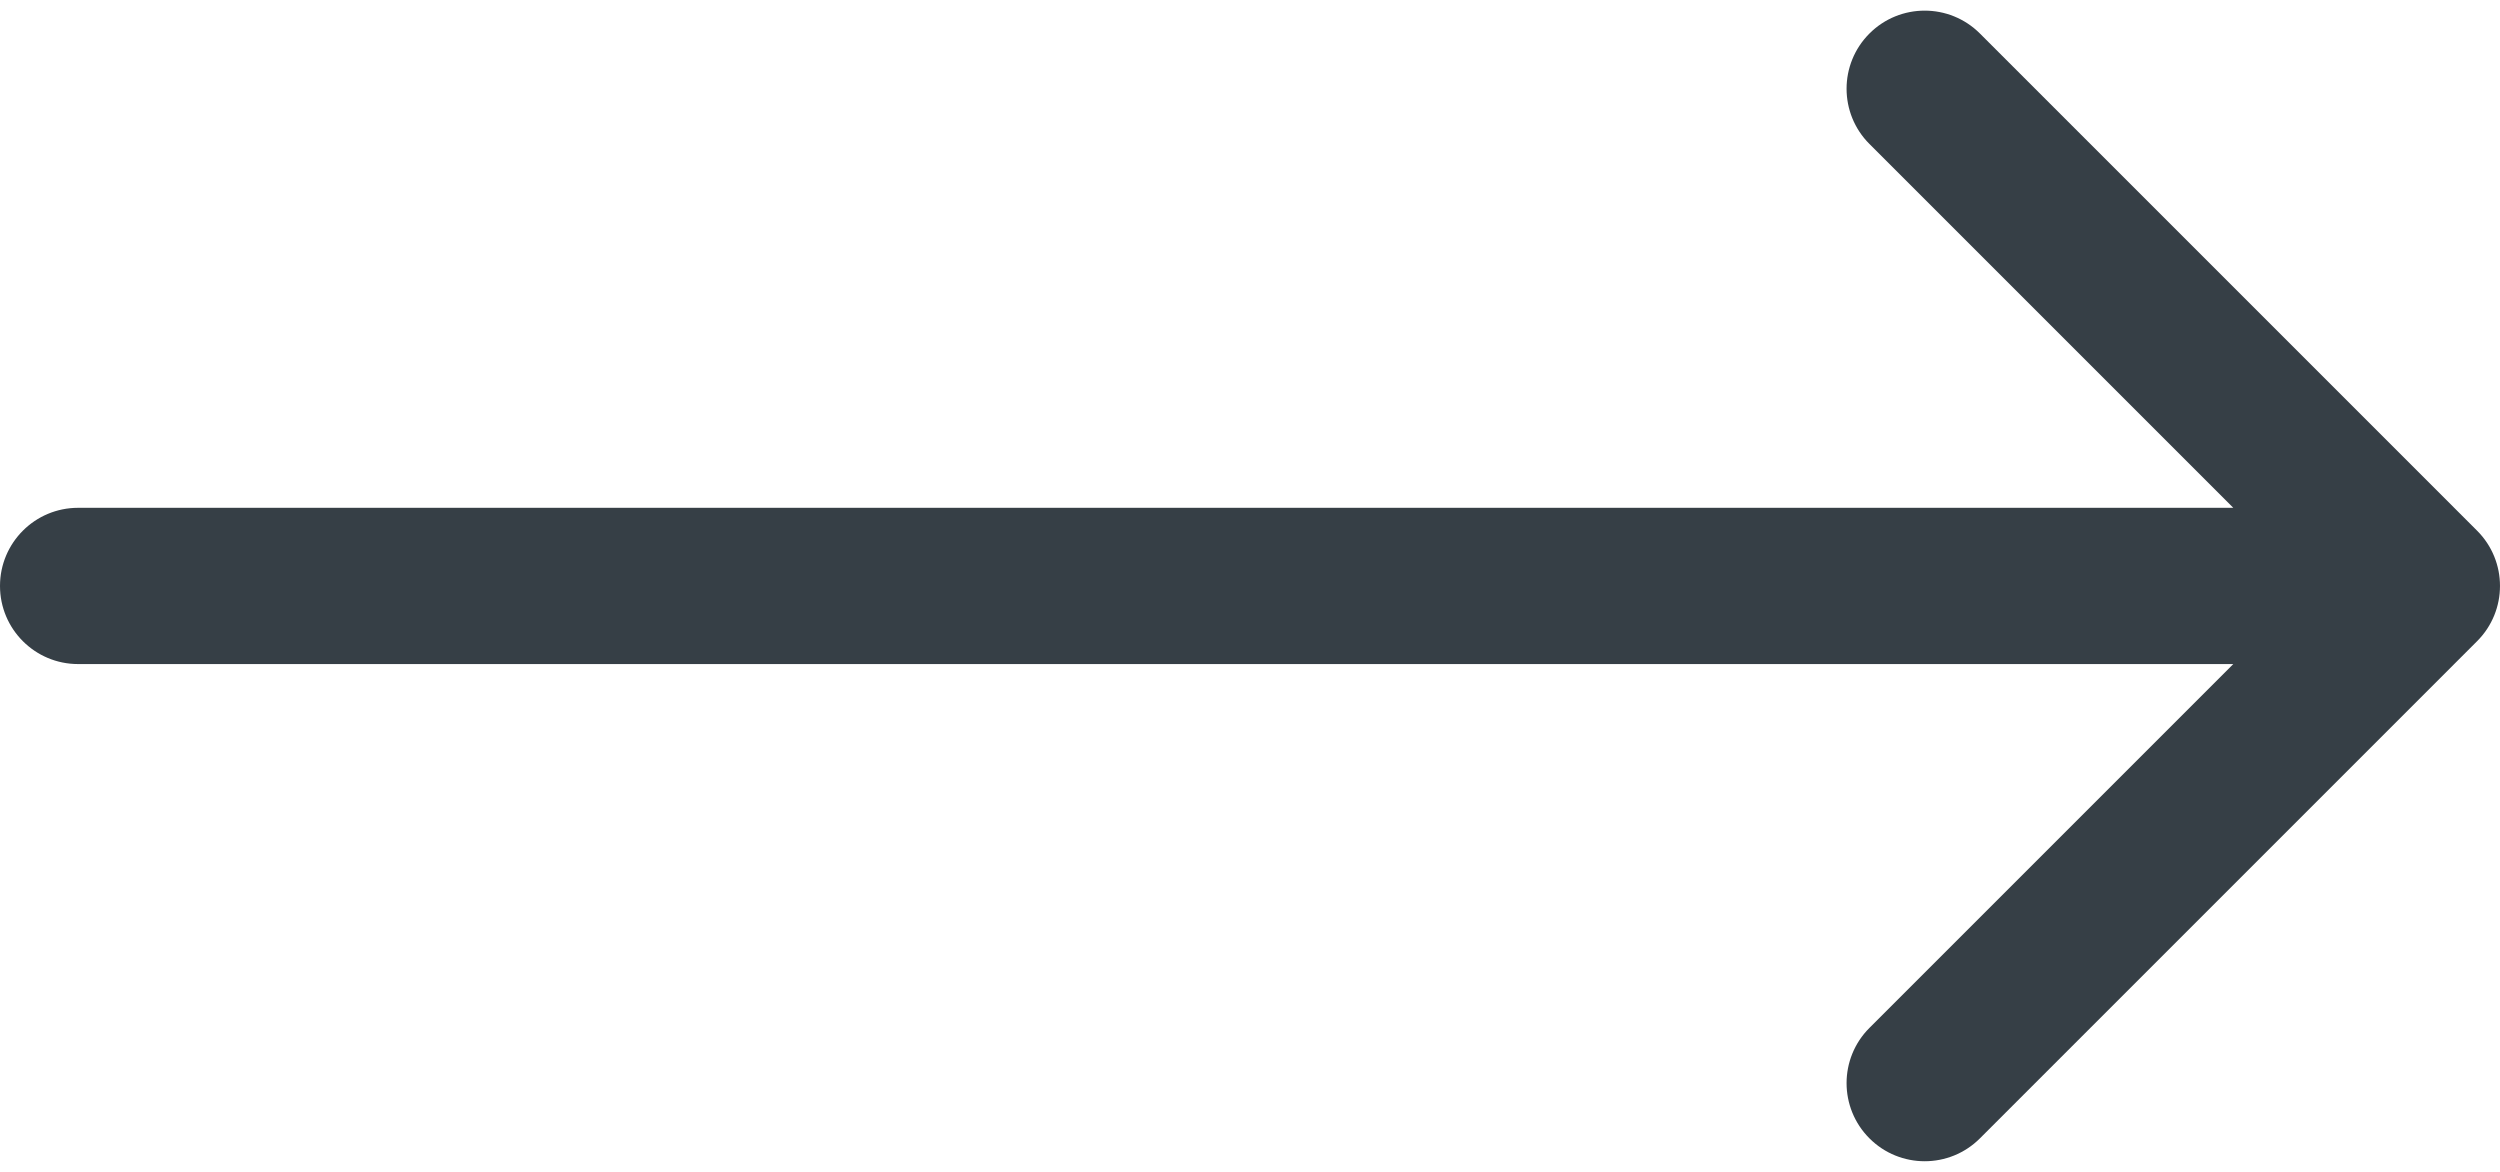
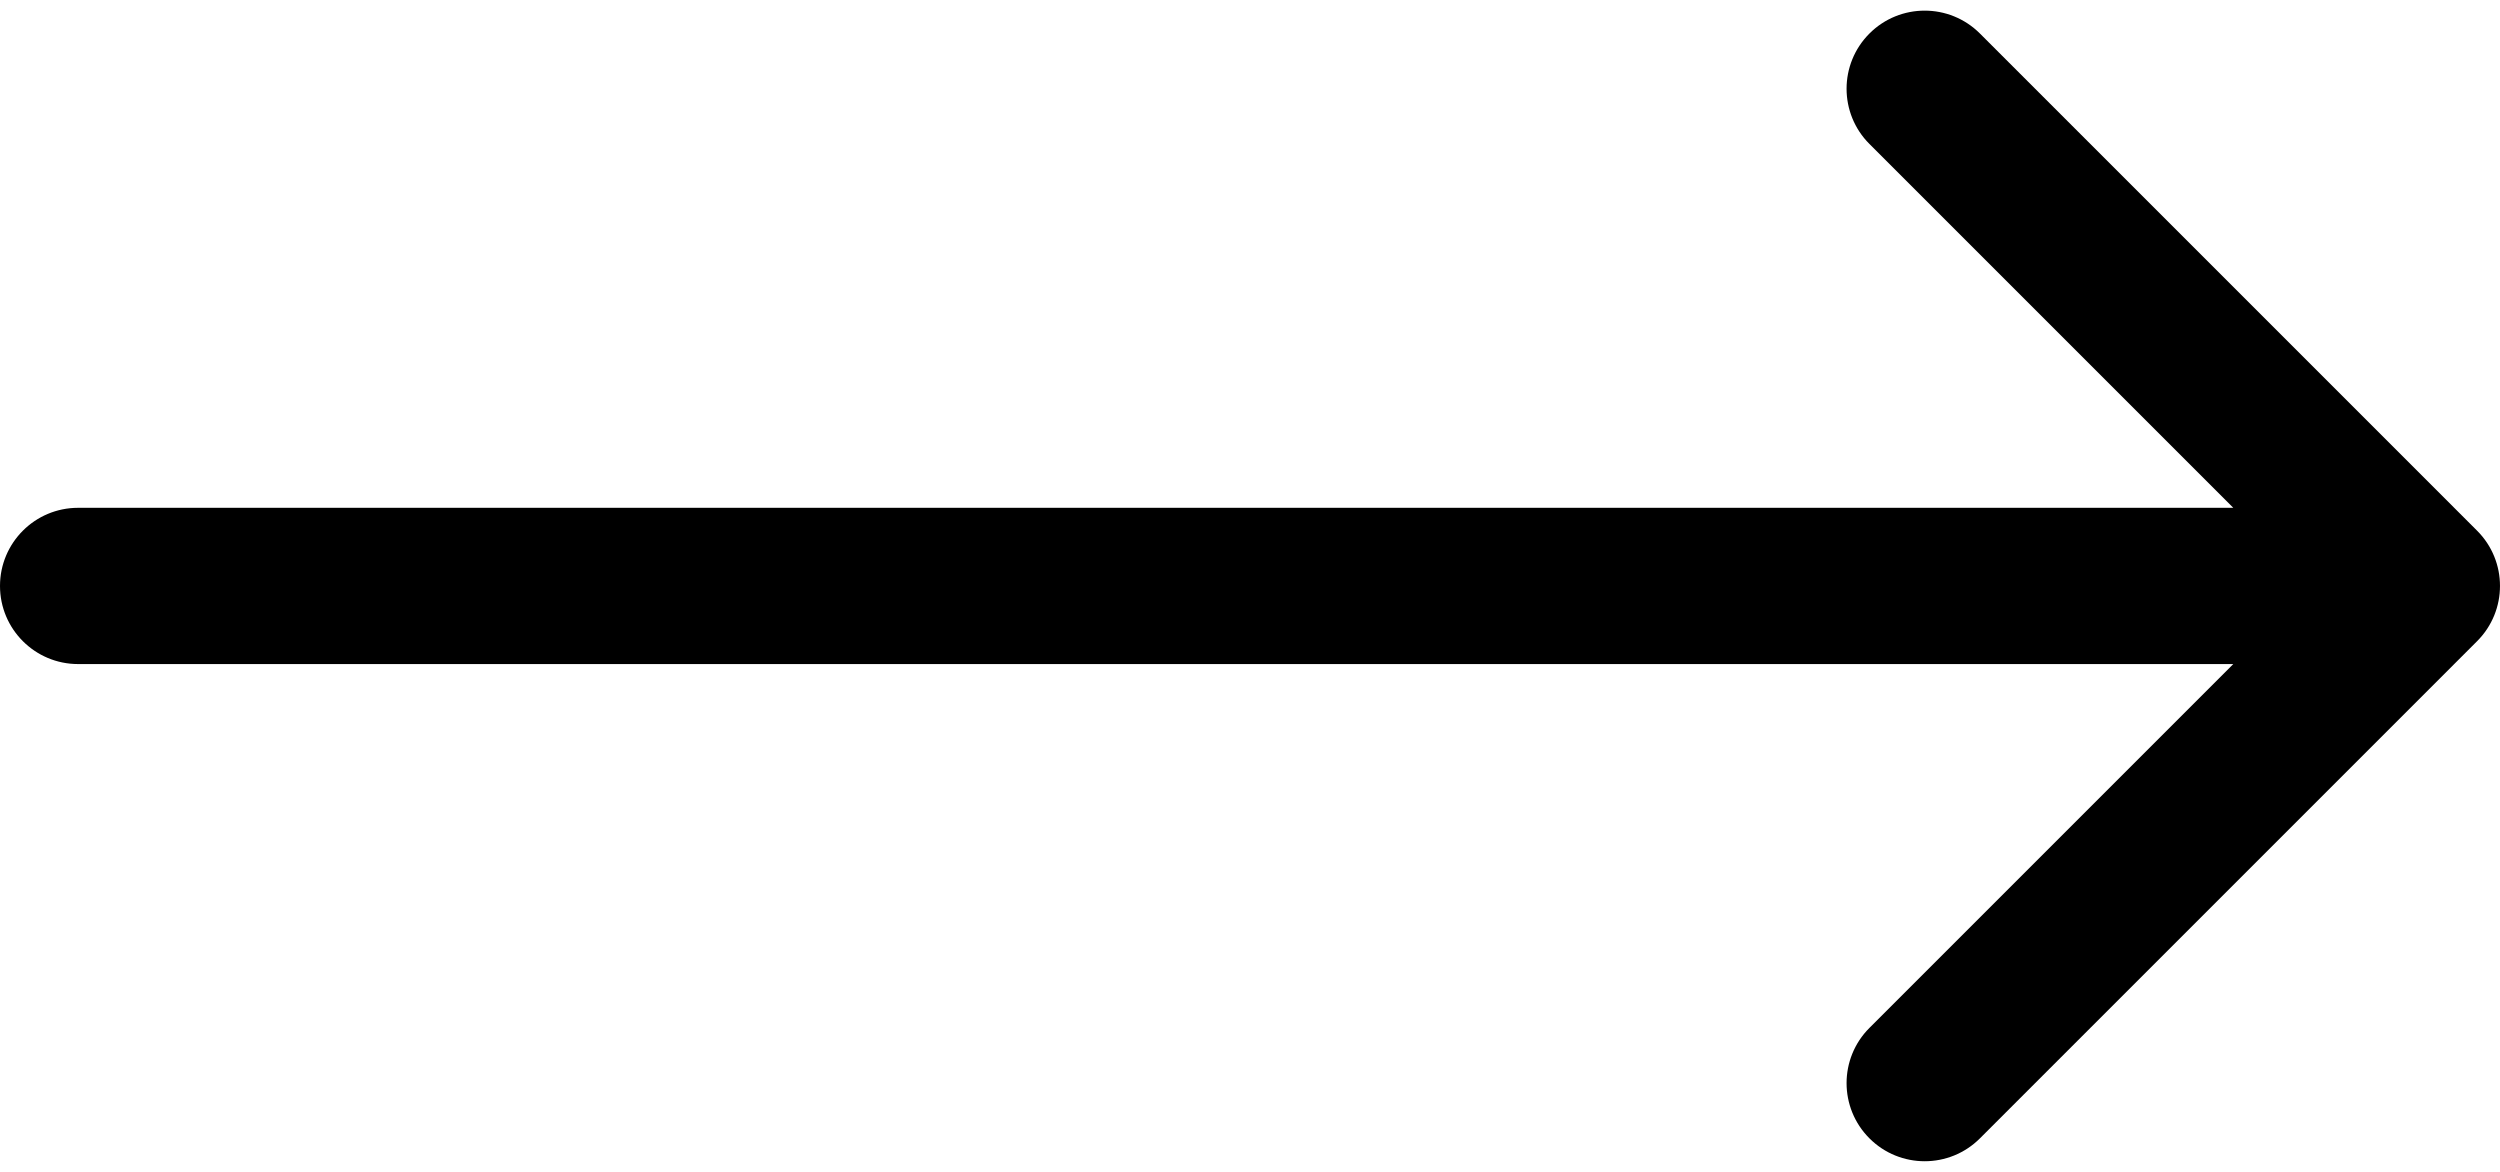
- <svg xmlns="http://www.w3.org/2000/svg" width="64" height="30" viewBox="0 0 64 30" fill="none">
-   <path id="Arrow " d="M2 13C0.895 13 0 13.895 0 15C0 16.105 0.895 17 2 17V13ZM63.414 16.414C64.195 15.633 64.195 14.367 63.414 13.586L50.686 0.858C49.905 0.077 48.639 0.077 47.858 0.858C47.077 1.639 47.077 2.905 47.858 3.686L59.172 15L47.858 26.314C47.077 27.095 47.077 28.361 47.858 29.142C48.639 29.923 49.905 29.923 50.686 29.142L63.414 16.414ZM2 17H62V13H2V17Z" fill="#363F46" />
+ <svg xmlns="http://www.w3.org/2000/svg" viewBox="0 0 64 30">
+   <path fill="currentColor" d="M2 13C0.895 13 0 13.895 0 15C0 16.105 0.895 17 2 17V13ZM63.414 16.414C64.195 15.633 64.195 14.367 63.414 13.586L50.686 0.858C49.905 0.077 48.639 0.077 47.858 0.858C47.077 1.639 47.077 2.905 47.858 3.686L59.172 15L47.858 26.314C47.077 27.095 47.077 28.361 47.858 29.142C48.639 29.923 49.905 29.923 50.686 29.142L63.414 16.414ZM2 17H62V13H2V17Z" />
</svg>
